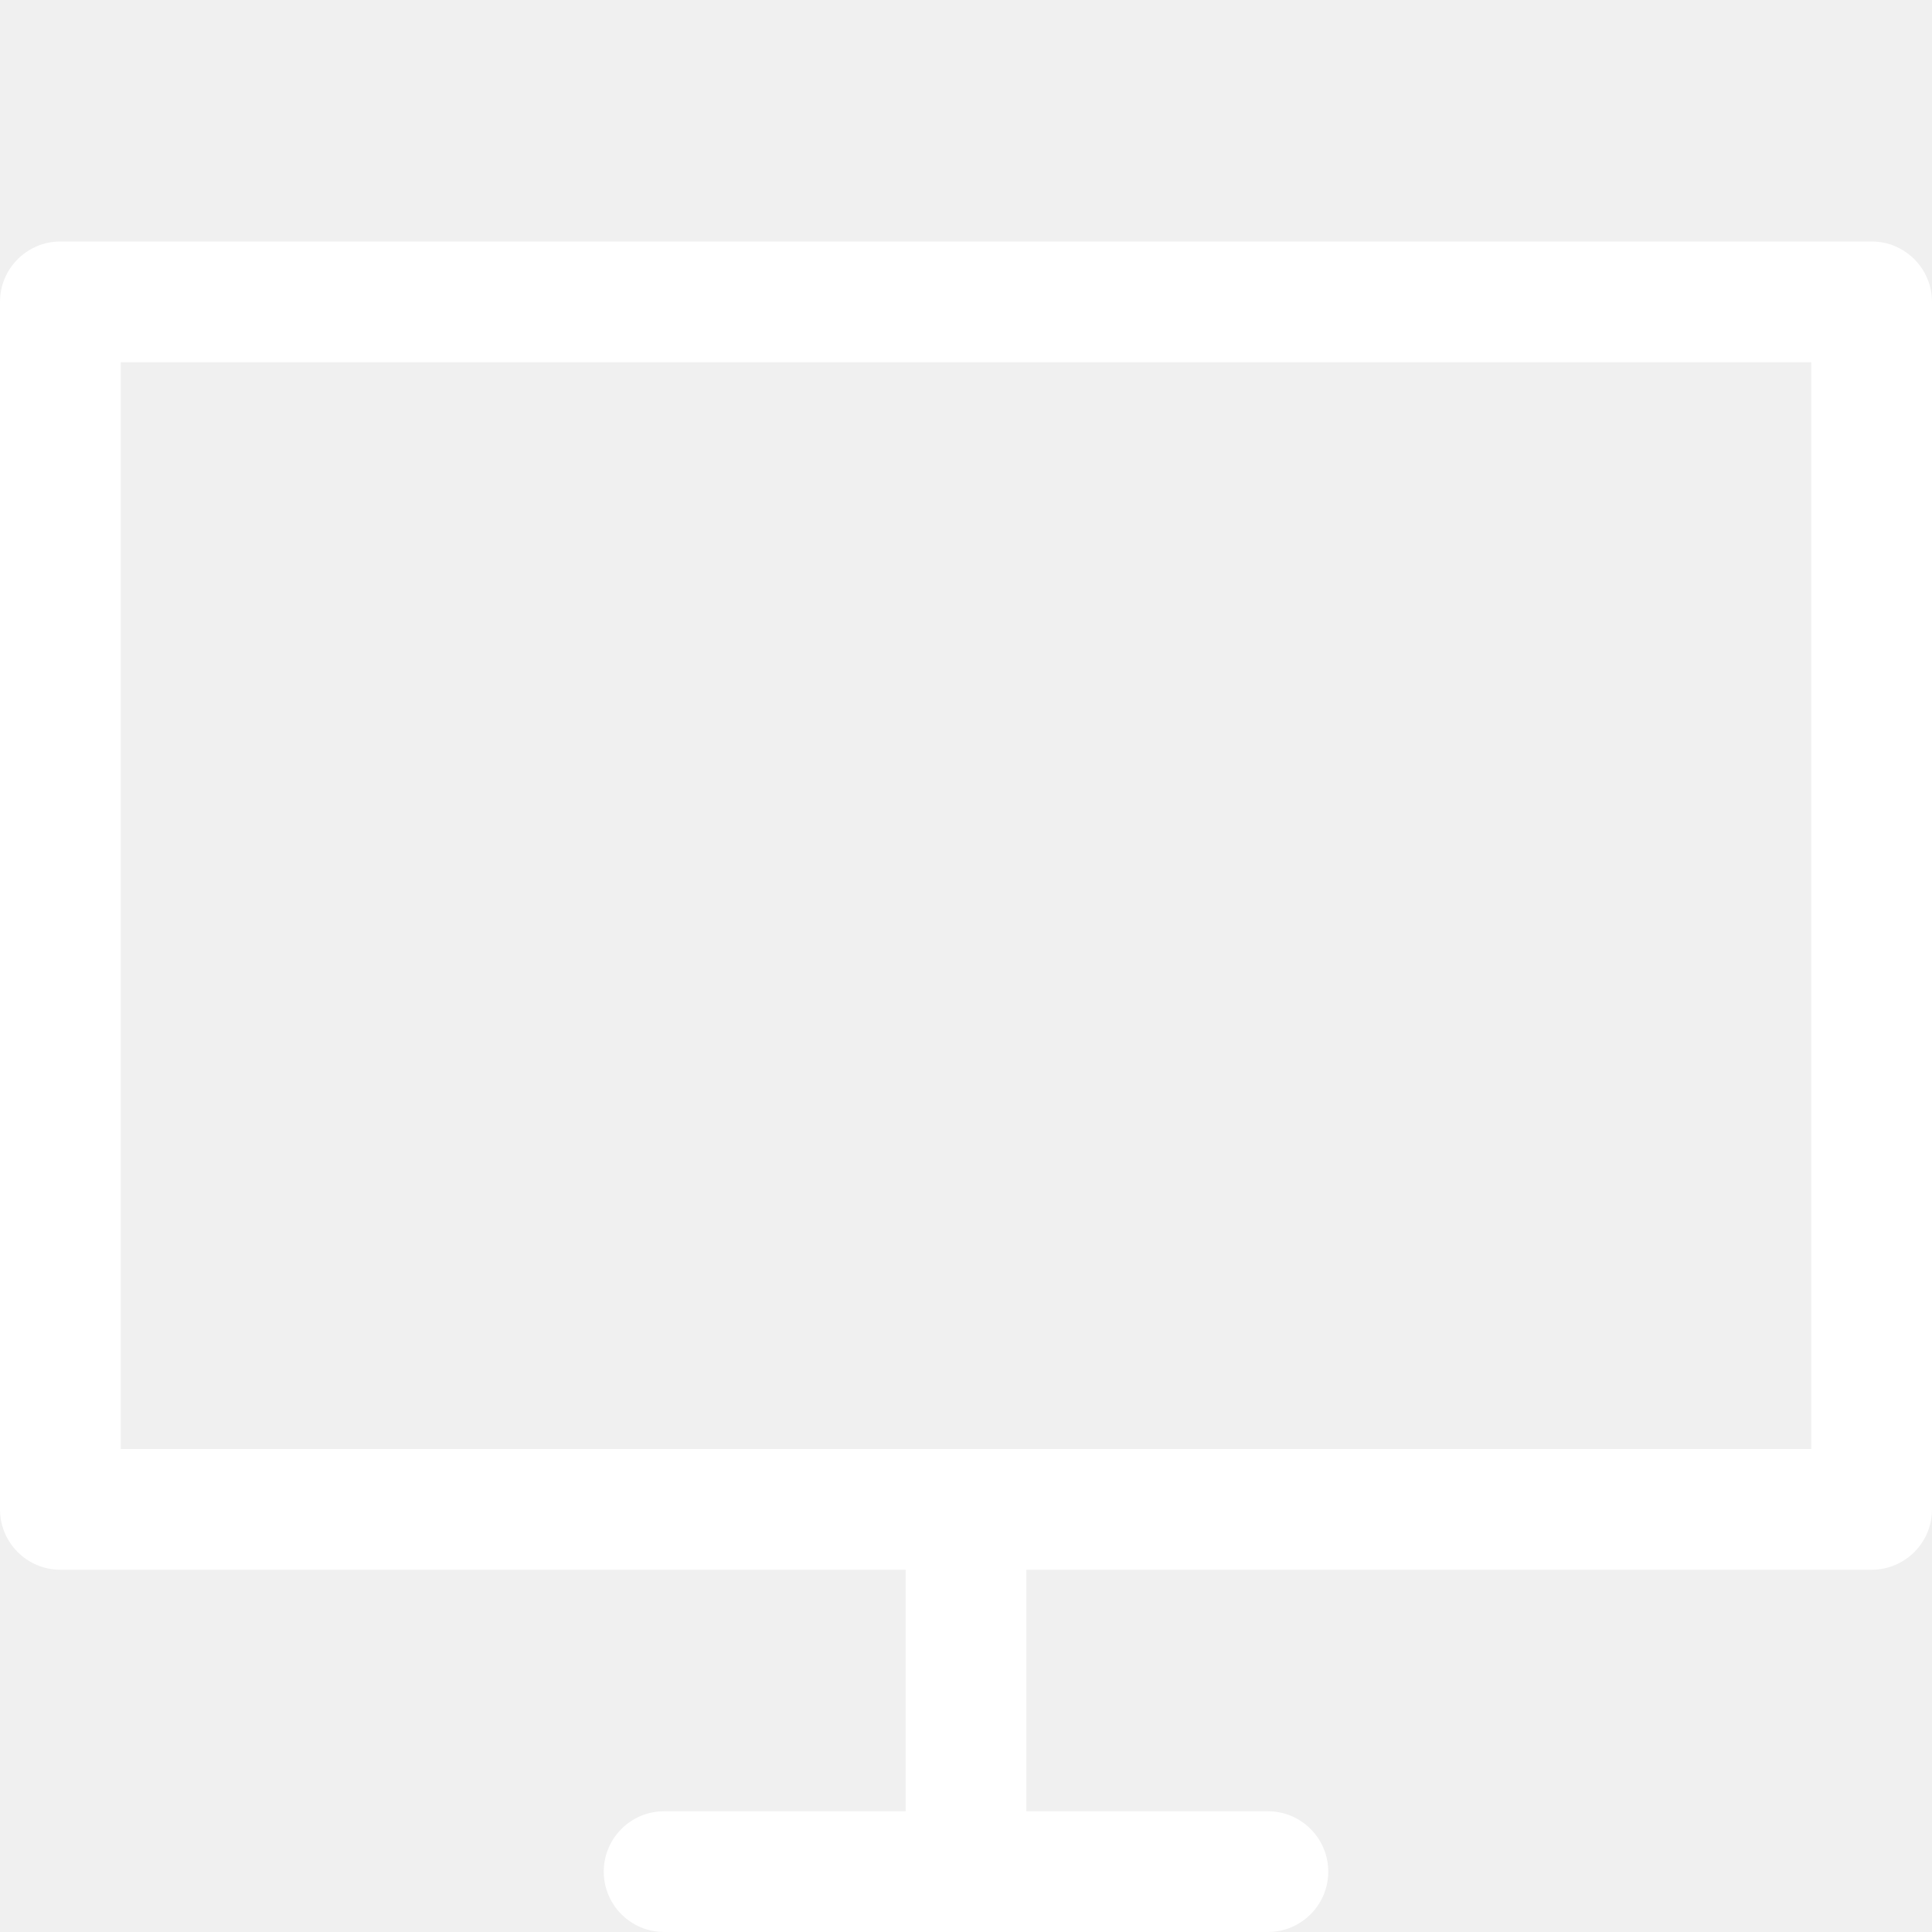
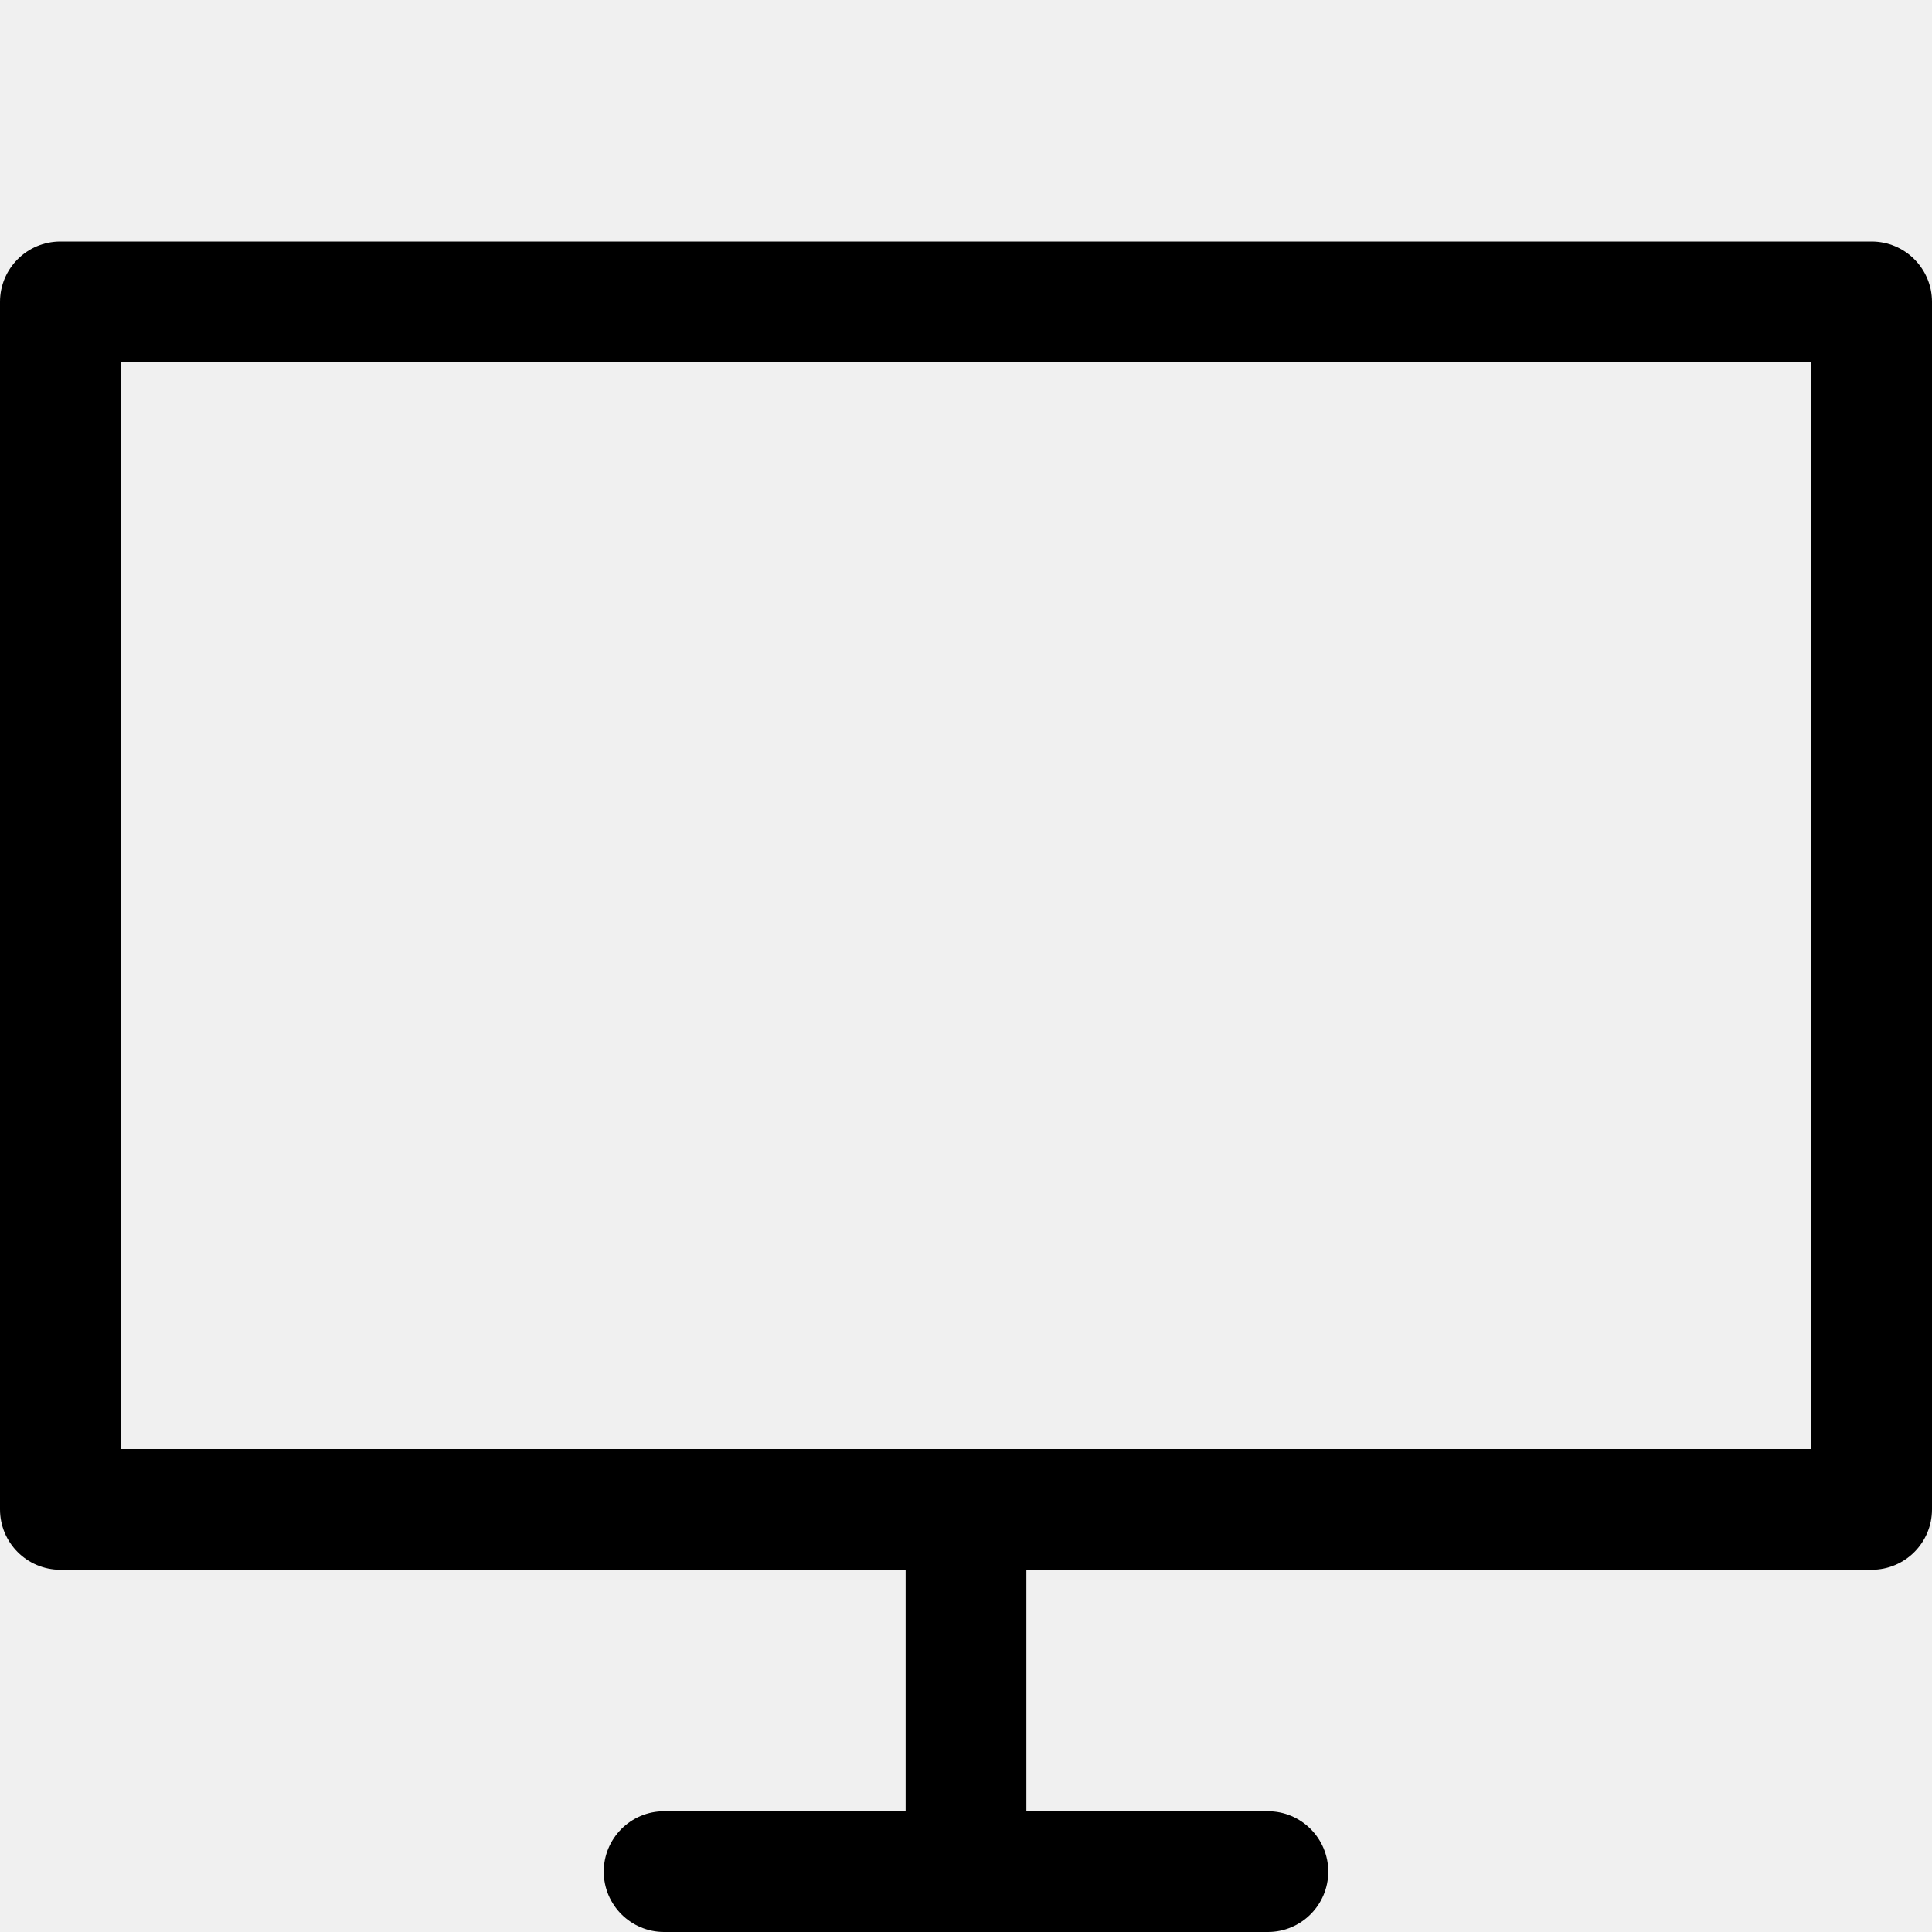
- <svg xmlns="http://www.w3.org/2000/svg" fill="#fff" version="1.1" id="Ebene_1" x="0px" y="0px" width="64px" height="64px" viewBox="0 0 64 64" enable-background="new 0 0 64 64" xml:space="preserve">
+ <svg xmlns="http://www.w3.org/2000/svg" version="1.1" id="Ebene_1" x="0px" y="0px" width="64px" height="64px" viewBox="0 0 64 64" enable-background="new 0 0 64 64" xml:space="preserve">
  <g>
    <path d="M62,8H2c-1.104,0-2,0.896-2,2v40c0,1.104,0.896,2,2,2h28v8h-8c-1.104,0-2,0.896-2,2s0.896,2,2,2h20c1.104,0,2-0.896,2-2   s-0.896-2-2-2h-8v-8h28c1.104,0,2-0.896,2-2V10C64,8.896,63.104,8,62,8z M60,48H4V12h56V48z" />
  </g>
</svg>
